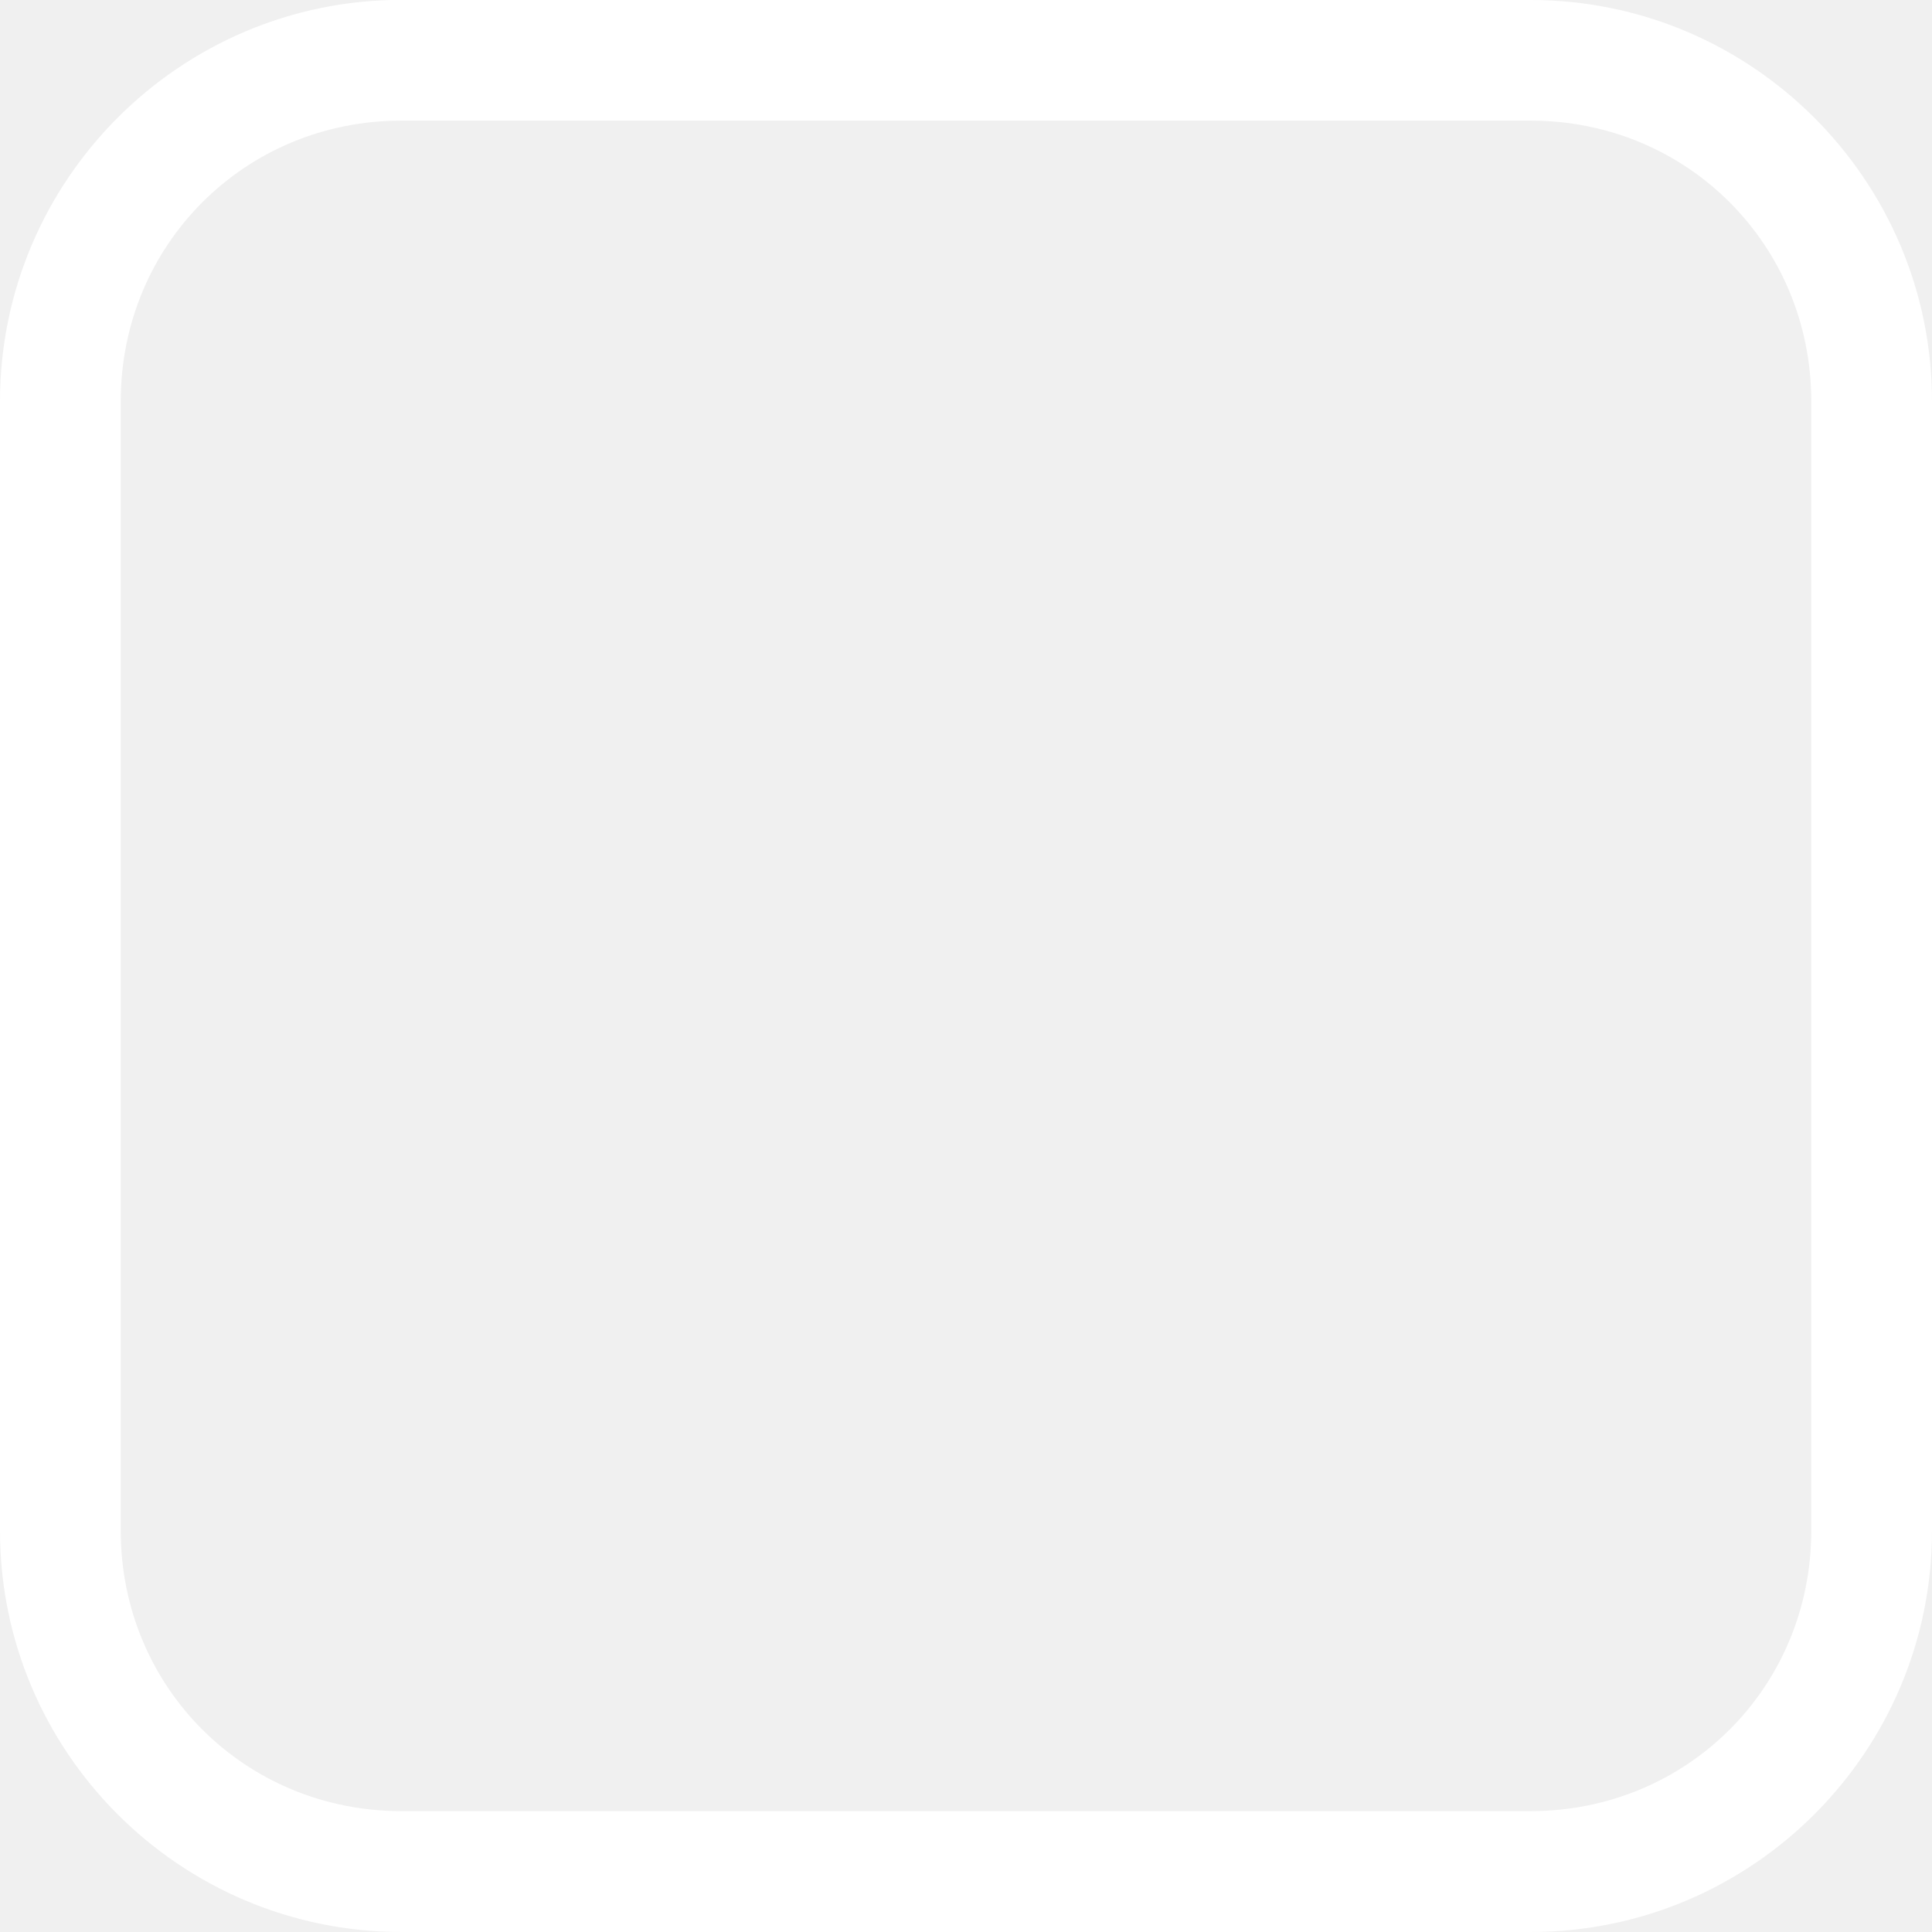
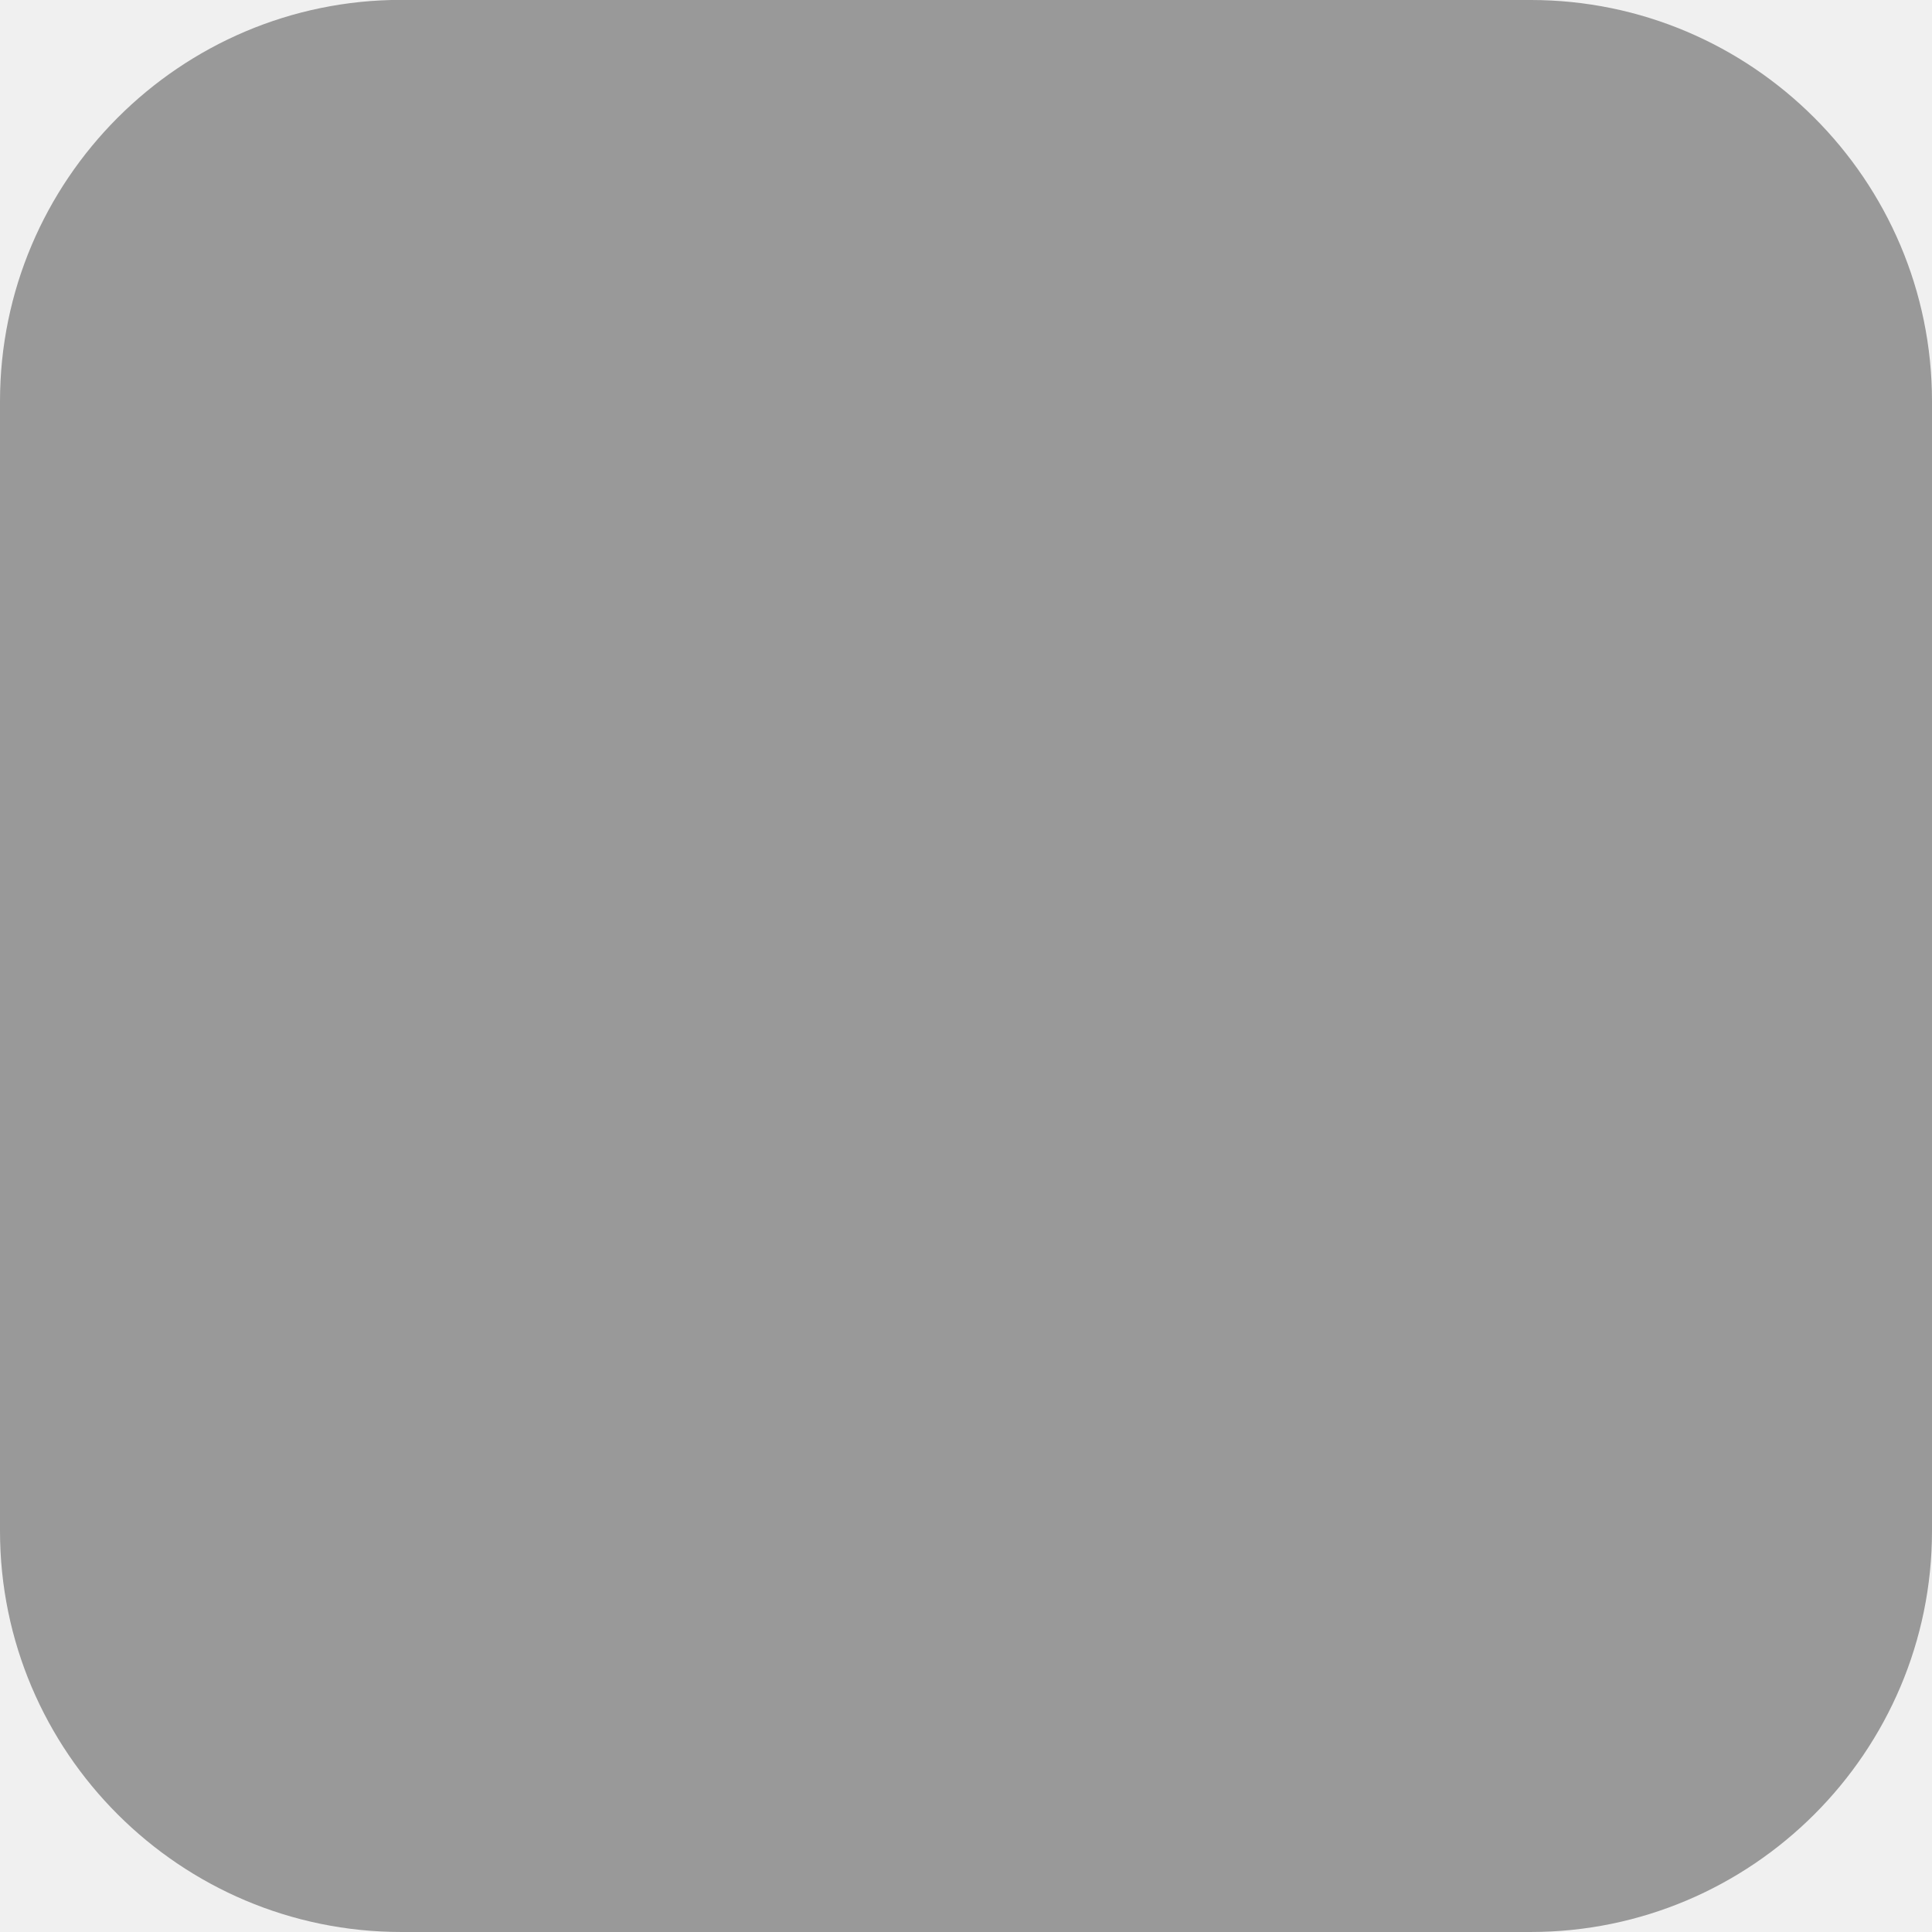
<svg xmlns="http://www.w3.org/2000/svg" width="16" height="16" viewBox="0 0 16 16" id="svg2" version="1.1">
  <defs id="defs4" />
  <g id="layer1" transform="translate(0,-1036.362)">
-     <path style="color:#000000;fill:#ffffff;fill-rule:evenodd;-inkscape-stroke:none" d="M 3.324,1036.361 C 1.492,1036.361 0,1037.853 0,1039.686 v 9.354 c 0,1.833 1.492,3.322 3.324,3.322 h 9.352 c 1.833,0 3.324,-1.49 3.324,-3.322 v -9.354 c 0,-1.833 -1.492,-3.324 -3.324,-3.324 z m 0,1 h 9.352 c 1.296,0 2.324,1.028 2.324,2.324 v 9.354 c 0,1.296 -1.028,2.322 -2.324,2.322 H 3.324 C 2.028,1051.361 1,1050.335 1,1049.039 v -9.354 c 0,-1.296 1.028,-2.324 2.324,-2.324 z" id="rect3338" />
+     <path style="color:#000000;fill:#999999;fill-rule:evenodd;-inkscape-stroke:none" d="M 3.324,1036.361 C 1.492,1036.361 0,1037.853 0,1039.686 v 9.354 c 0,1.833 1.492,3.322 3.324,3.322 h 9.352 c 1.833,0 3.324,-1.49 3.324,-3.322 v -9.354 c 0,-1.833 -1.492,-3.324 -3.324,-3.324 z" id="rect3338" />
  </g>
</svg>
